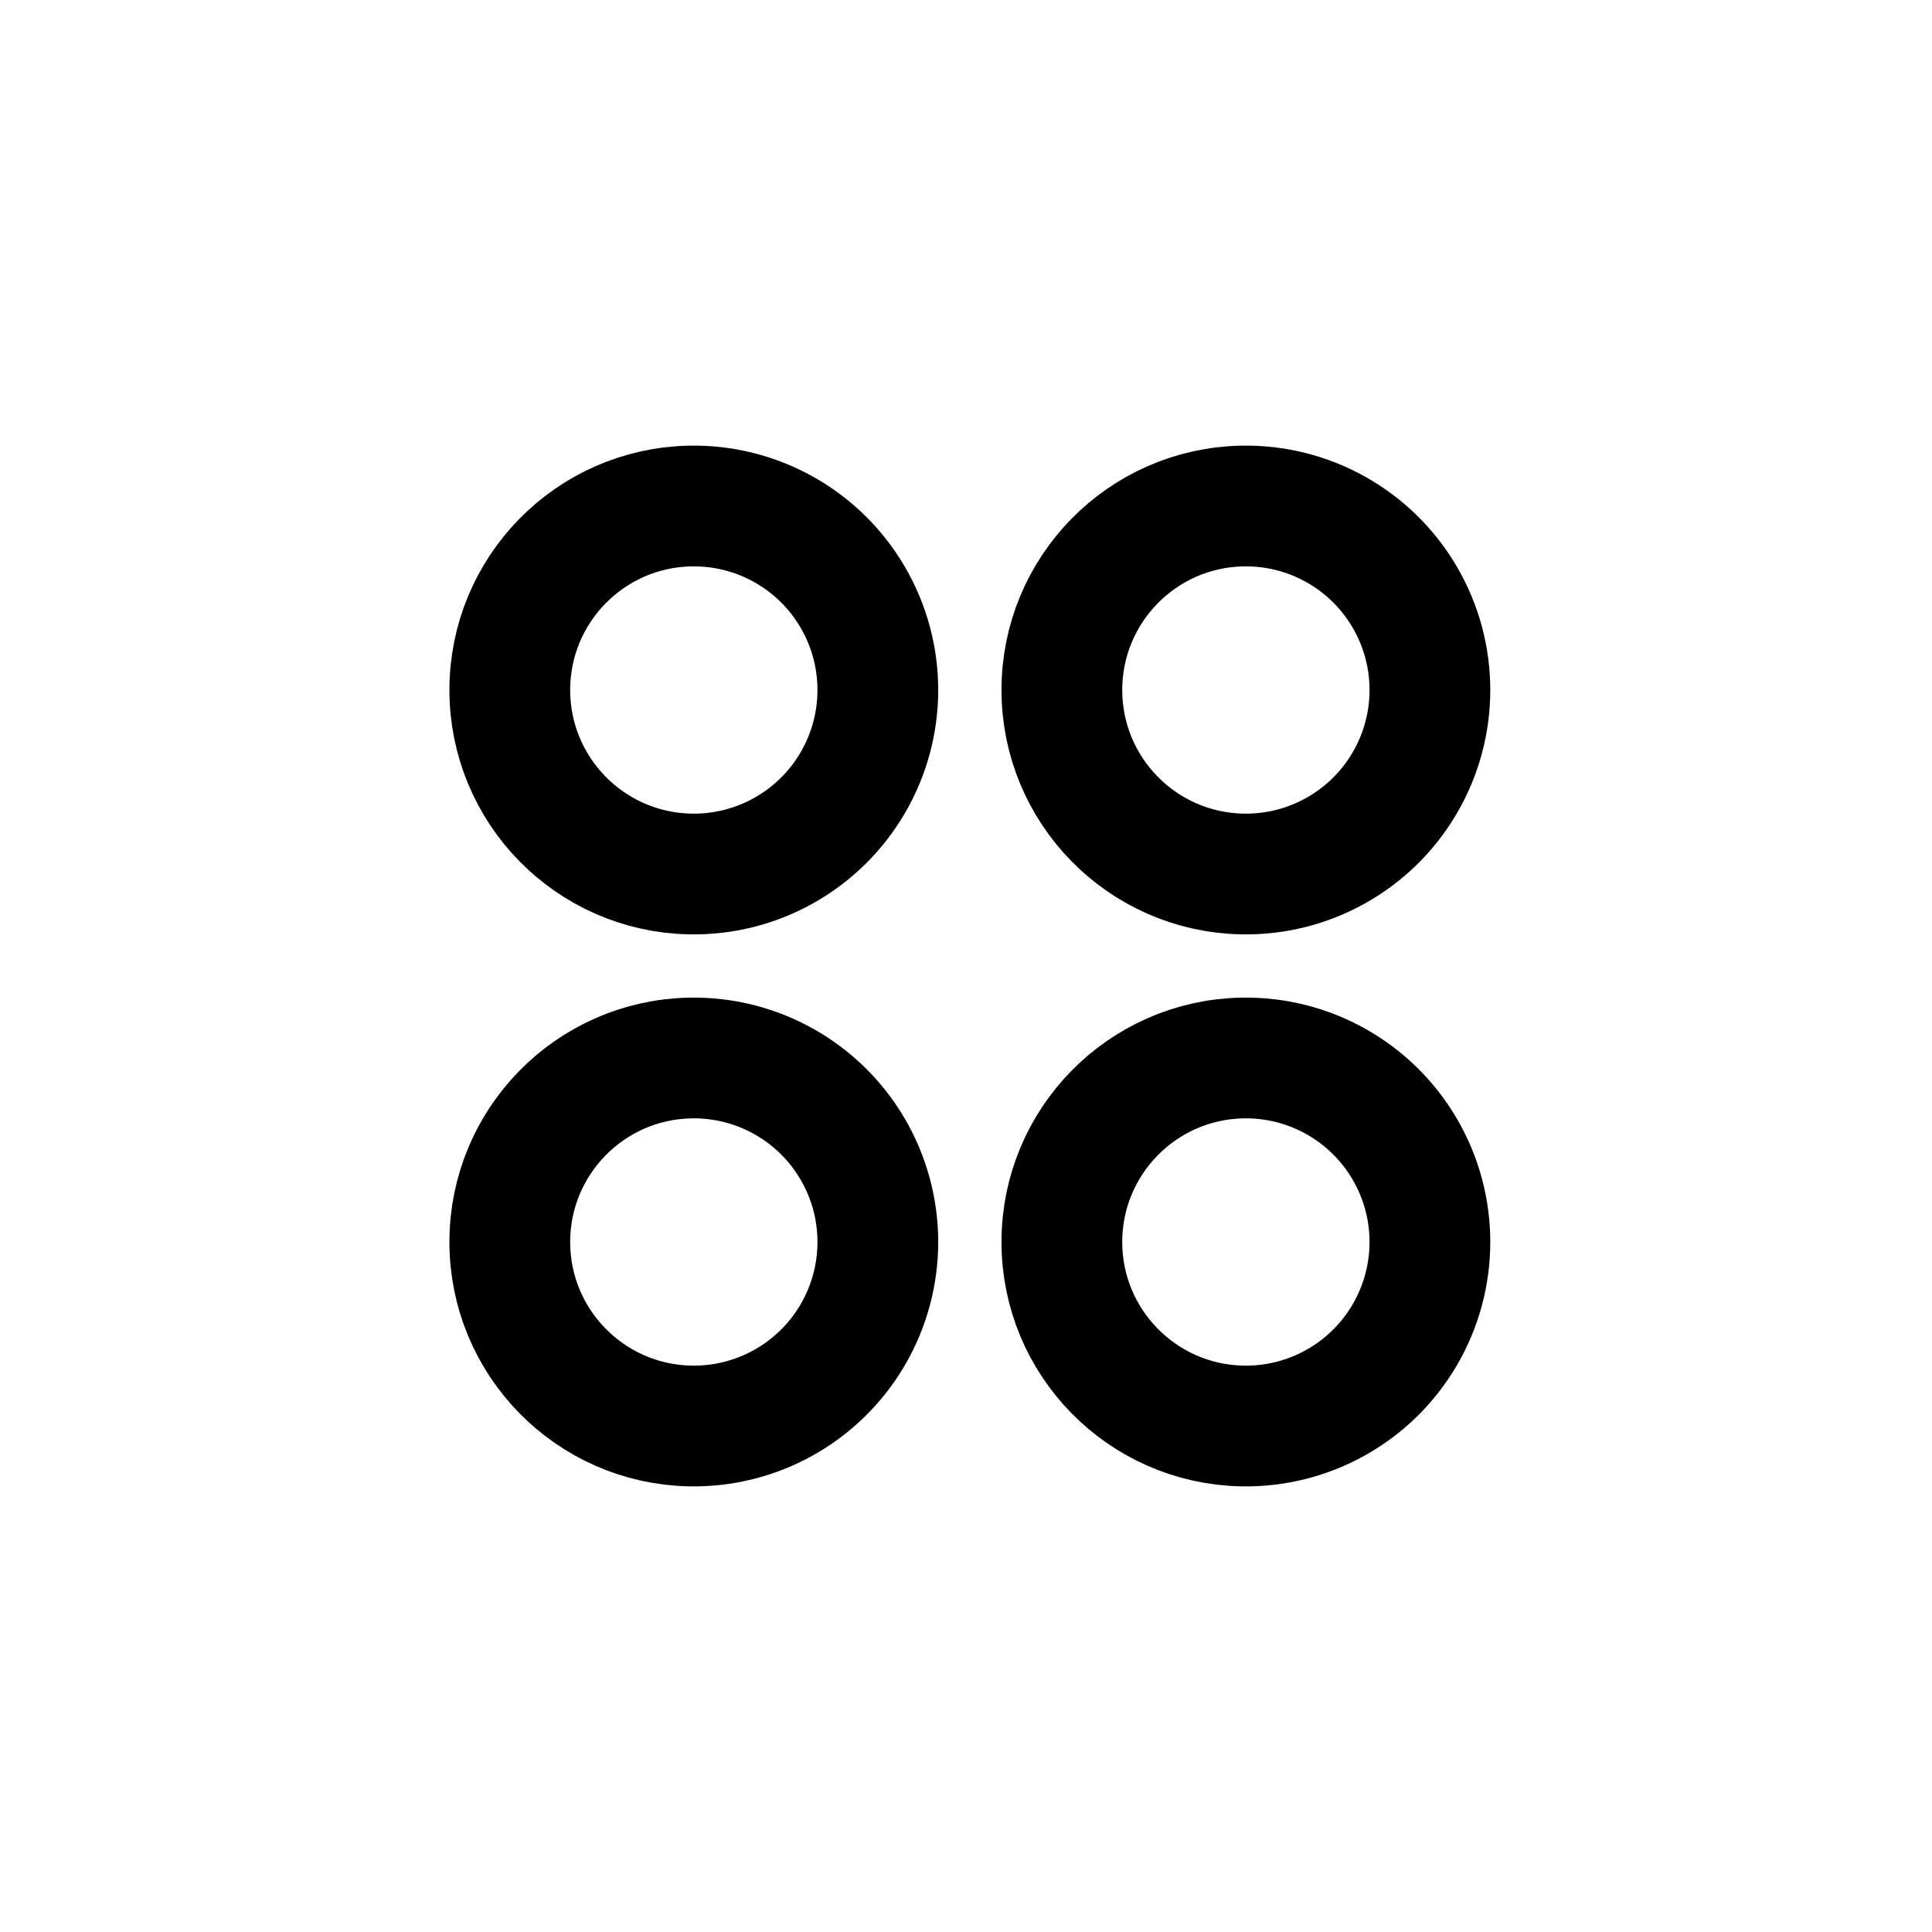
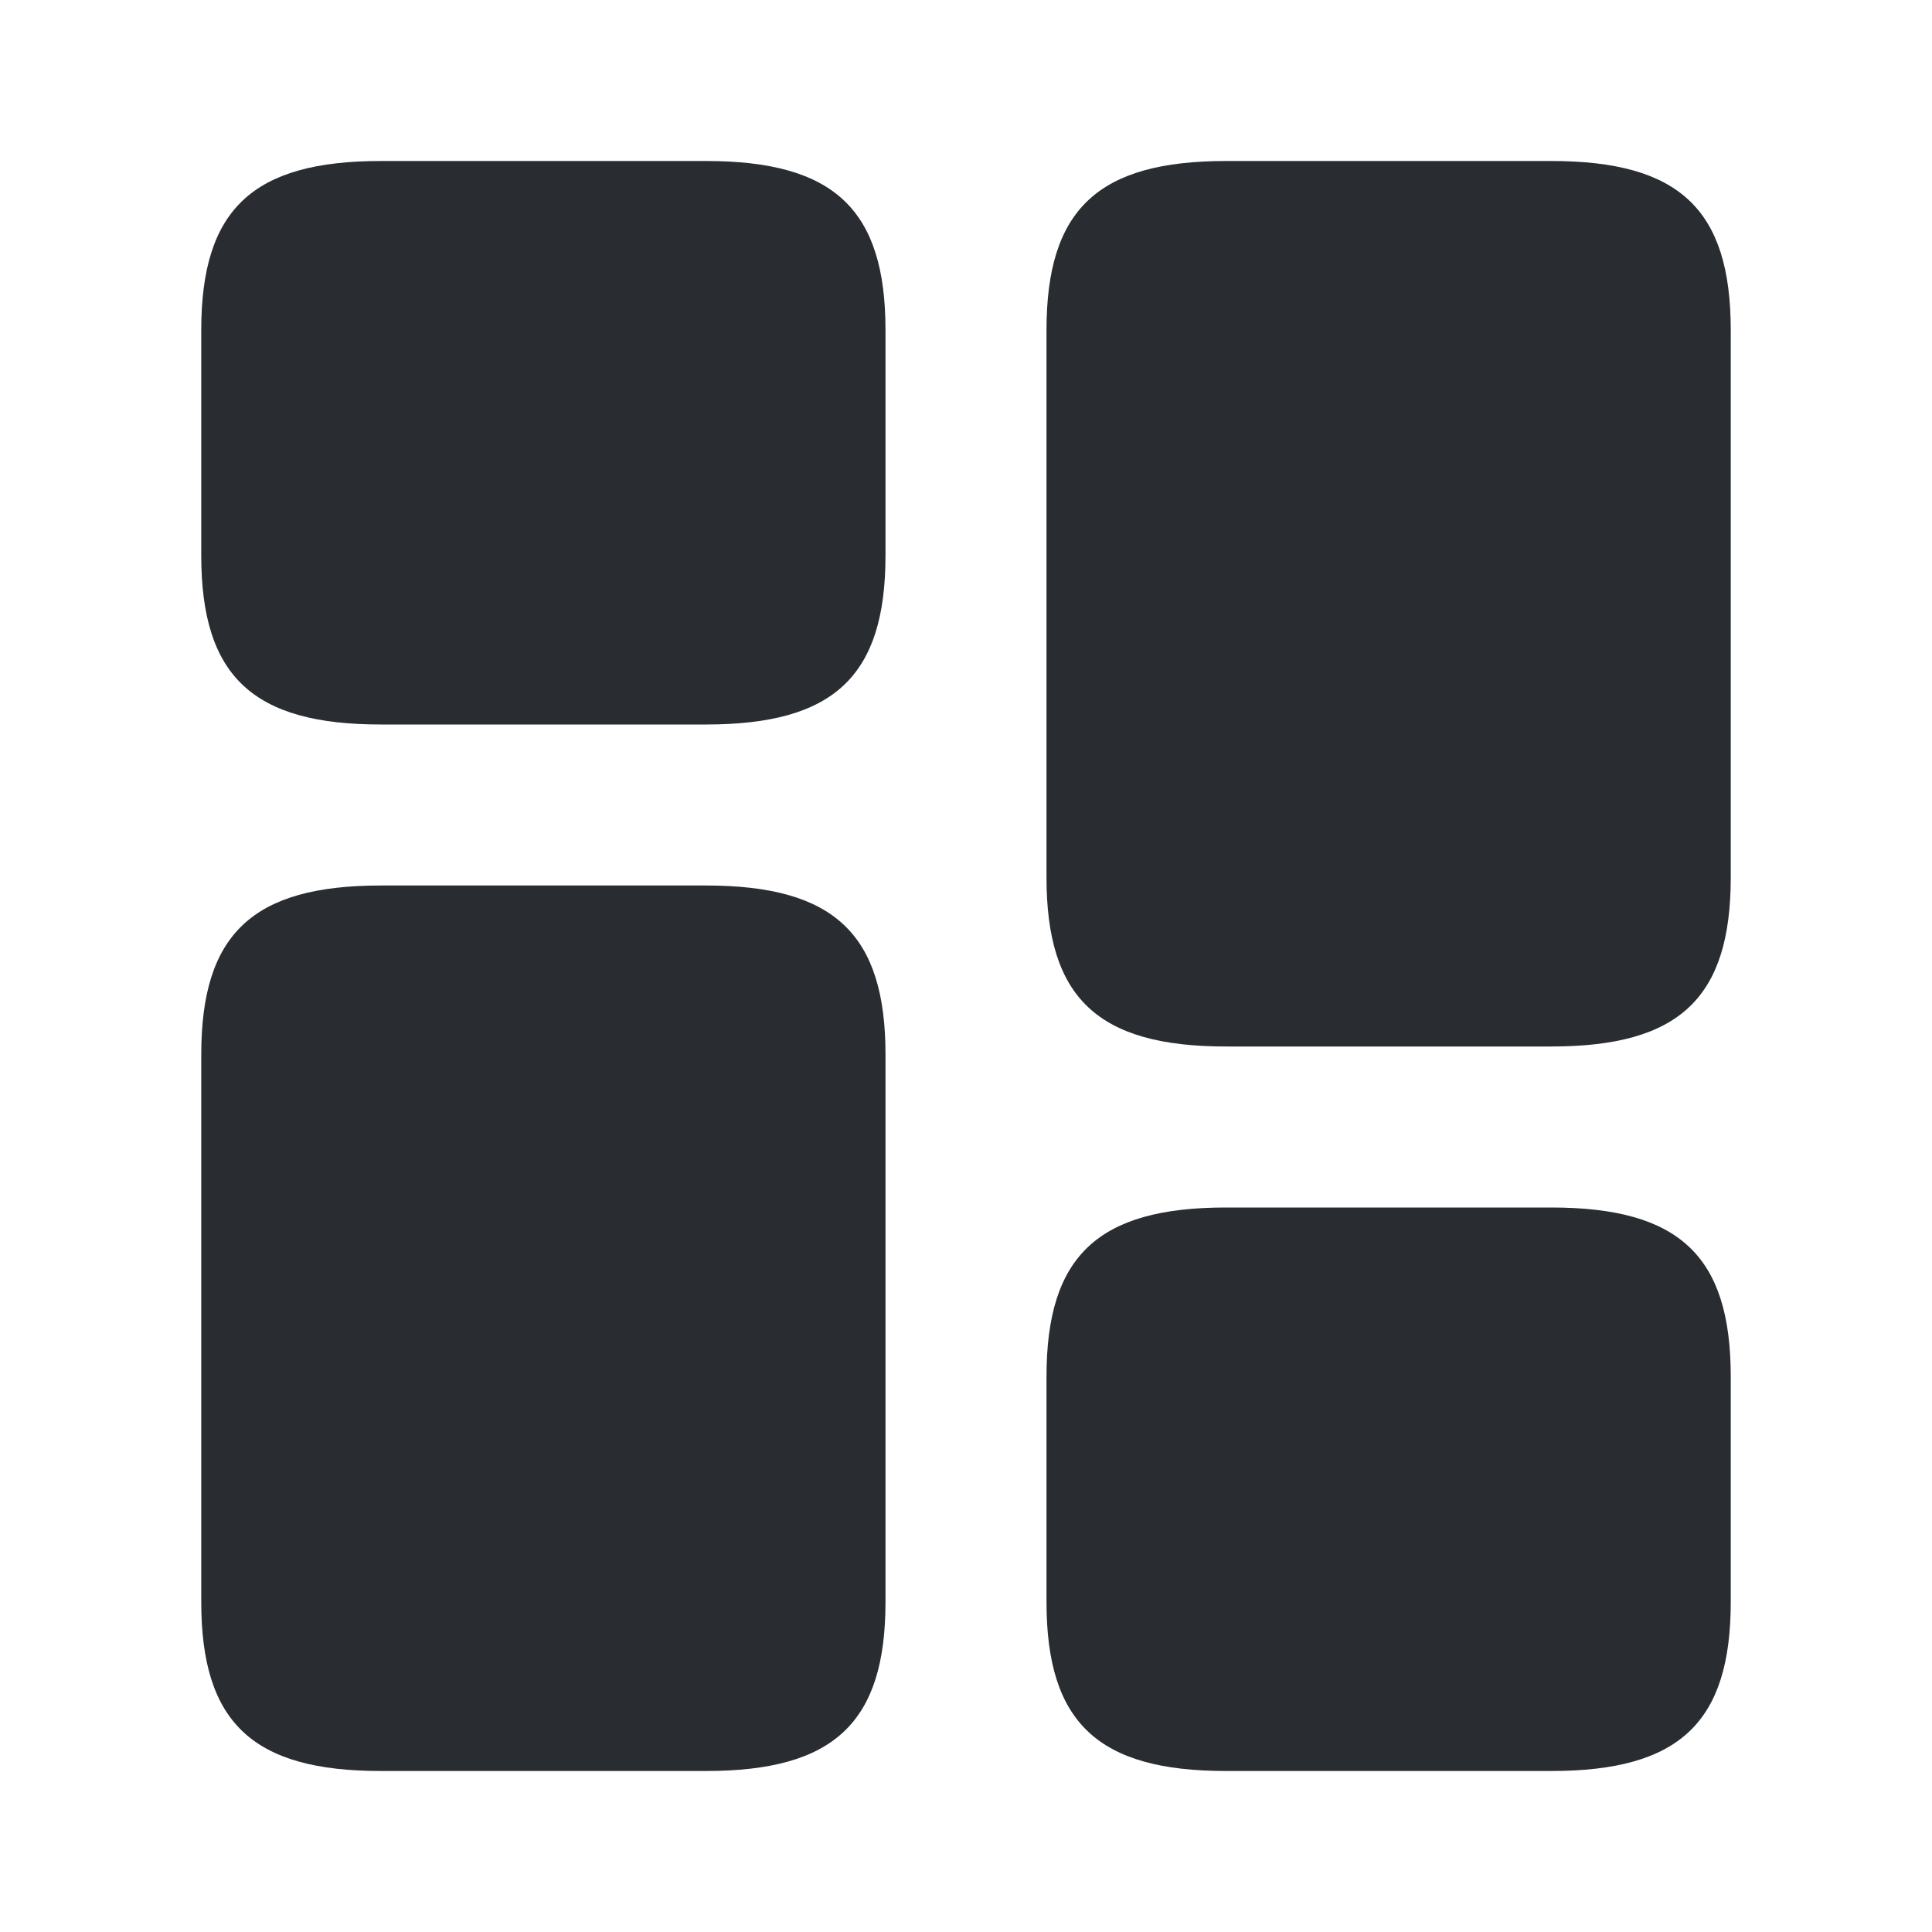
- <svg xmlns="http://www.w3.org/2000/svg" width="24" height="24" fill="none" stroke="currentColor" stroke-linecap="round" stroke-linejoin="round" stroke-width="1.5" viewBox="0 0 24 24">
-   <path d="M8.571 10.857a2.286 2.286 0 1 0 0-4.571 2.286 2.286 0 0 0 0 4.571Z" />
-   <path d="M15.429 10.857a2.286 2.286 0 1 0 0-4.571 2.286 2.286 0 0 0 0 4.571Z" />
-   <path d="M8.571 17.714a2.286 2.286 0 1 0 0-4.571 2.286 2.286 0 0 0 0 4.571Z" />
-   <path d="M15.429 17.714a2.286 2.286 0 1 0 0-4.571 2.286 2.286 0 0 0 0 4.571Z" />
+ <svg xmlns="http://www.w3.org/2000/svg" width="24" height="24" viewBox="0 0 24 24" fill="none">
+   <path d="M21.5 10.9V4.1C21.5 2.6 20.86 2 19.27 2H15.23C13.64 2 13 2.6 13 4.1V10.9C13 12.4 13.64 13 15.23 13H19.27C20.86 13 21.5 12.4 21.5 10.9Z" fill="#292D32" />
+   <path d="M11 13.1V19.9C11 21.4 10.36 22 8.77 22H4.73C3.14 22 2.5 21.4 2.5 19.9V13.1C2.5 11.6 3.14 11 4.73 11H8.77C10.36 11 11 11.6 11 13.1Z" fill="#292D32" />
+   <path d="M21.5 19.9V17.1C21.5 15.6 20.86 15 19.27 15H15.23C13.64 15 13 15.6 13 17.1V19.9C13 21.4 13.64 22 15.23 22H19.27C20.86 22 21.5 21.4 21.5 19.9Z" fill="#292D32" />
+   <path d="M11 6.9V4.1C11 2.6 10.36 2 8.77 2H4.73C3.14 2 2.5 2.6 2.5 4.1V6.9C2.5 8.4 3.14 9 4.73 9H8.77C10.36 9 11 8.4 11 6.9Z" fill="#292D32" />
</svg>
